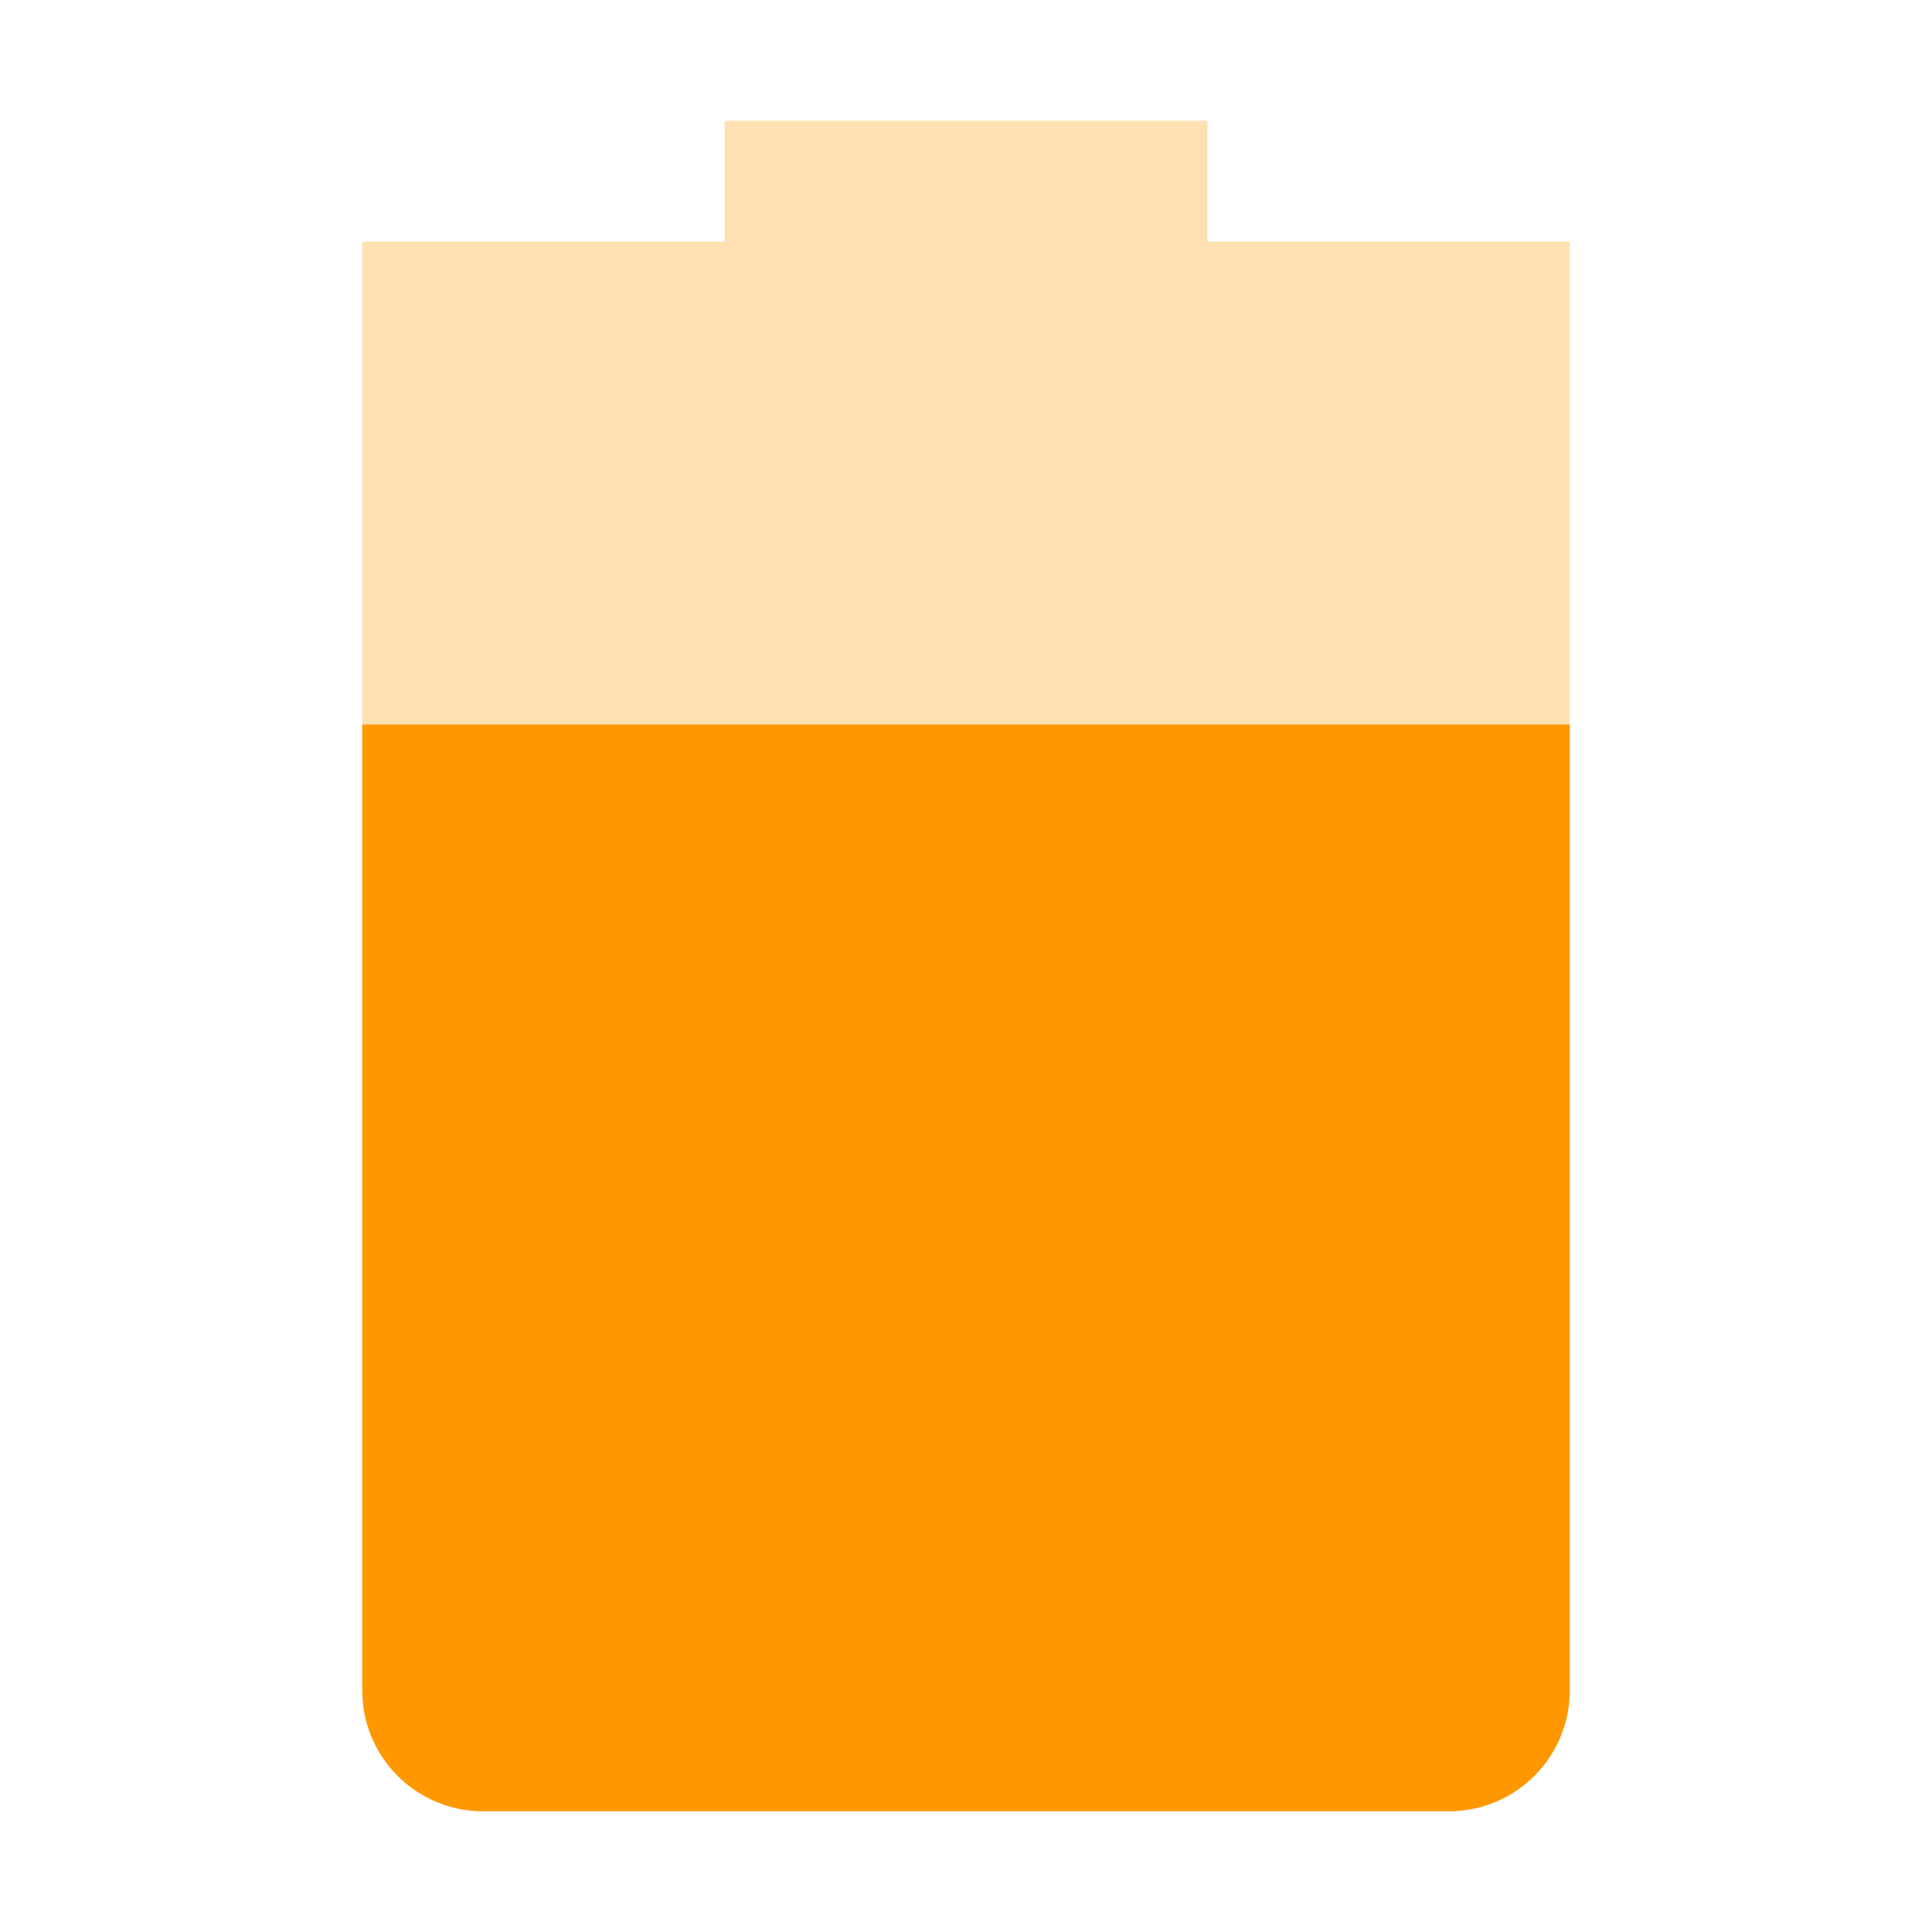
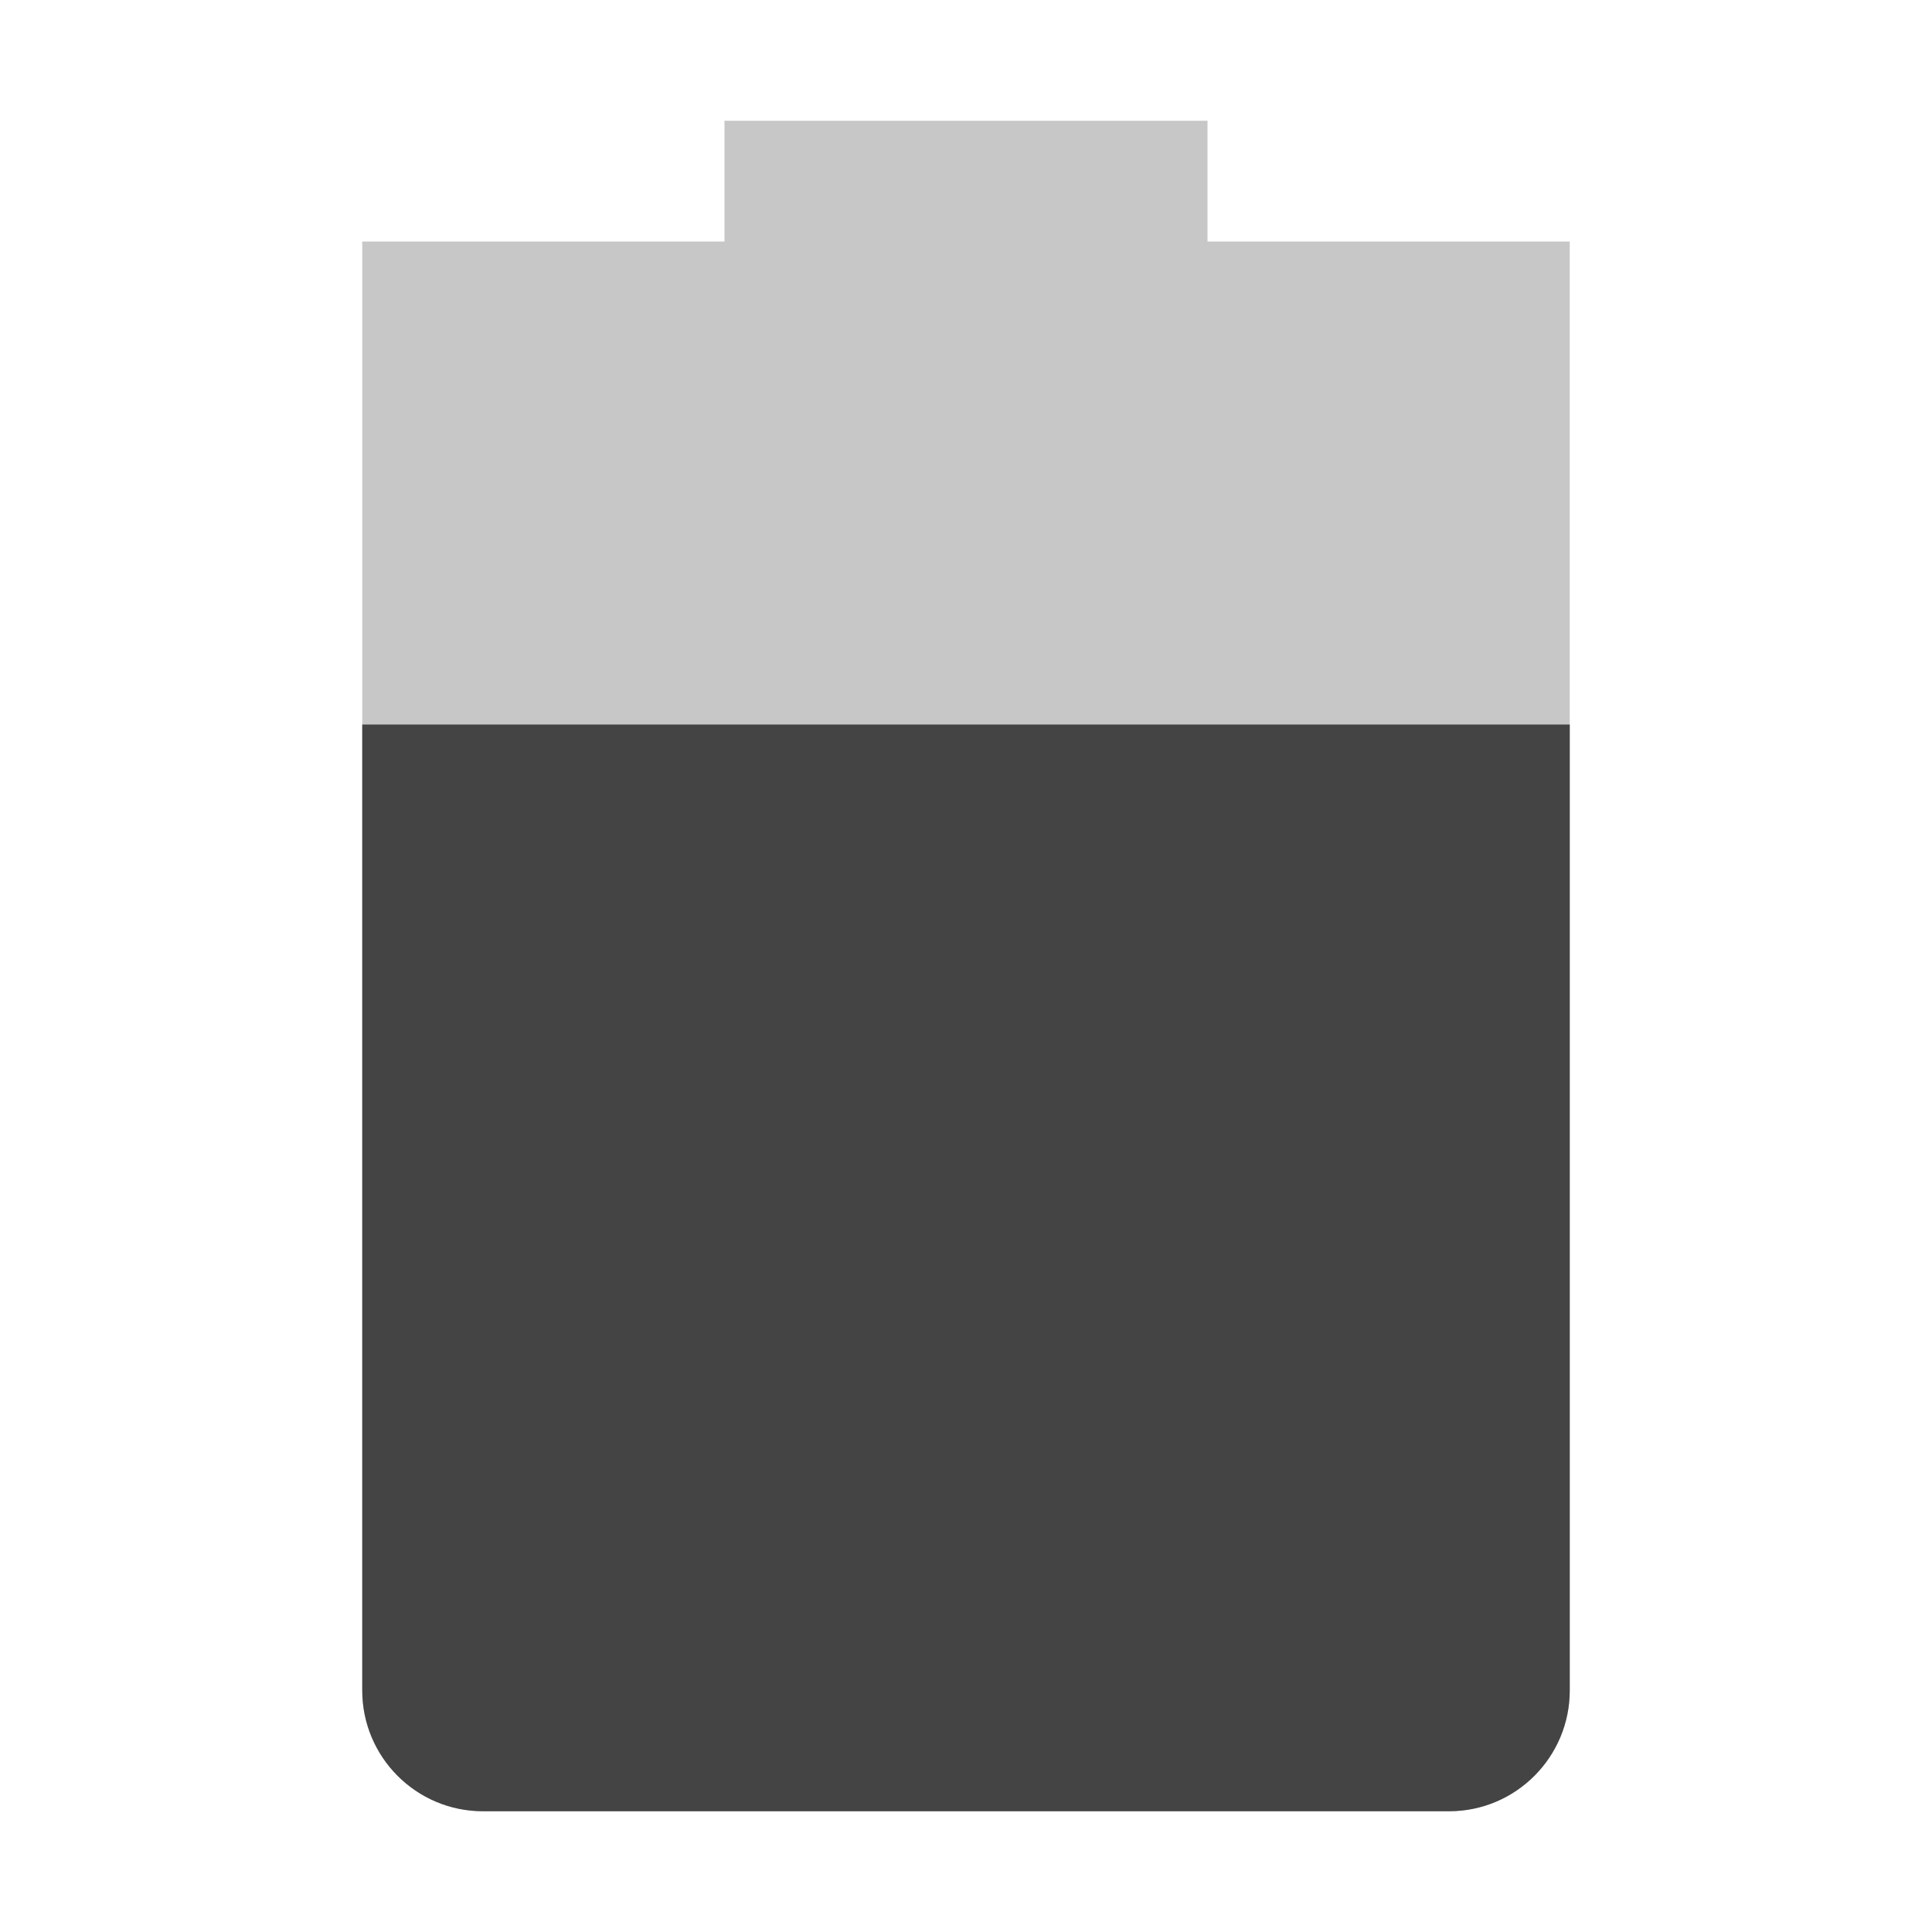
<svg xmlns="http://www.w3.org/2000/svg" width="16" height="16" version="1.1">
-   <path style="opacity:0.3;fill:#ff9800" class="warning" d="M 6,1 V 2 H 3 V 14 C 3,14.55 3.446,15 4,15 H 12 C 12.554,15 13,14.55 13,14 V 2 H 10 V 1 Z" />
-   <path style="fill:#ff9800" class="warning" d="M 3,6 V 14 C 3,14.55 3.446,15 4,15 H 12 C 12.554,15 13,14.55 13,14 V 6 Z" />
+   <path style="opacity:0.3;fill:#444444" d="M 6,1 V 2 H 3 V 14 C 3,14.55 3.446,15 4,15 H 12 C 12.554,15 13,14.55 13,14 V 2 H 10 V 1 Z" />
+   <path style="fill:#444444" d="M 3,6 V 14 C 3,14.55 3.446,15 4,15 H 12 C 12.554,15 13,14.55 13,14 V 6 Z" />
</svg>
